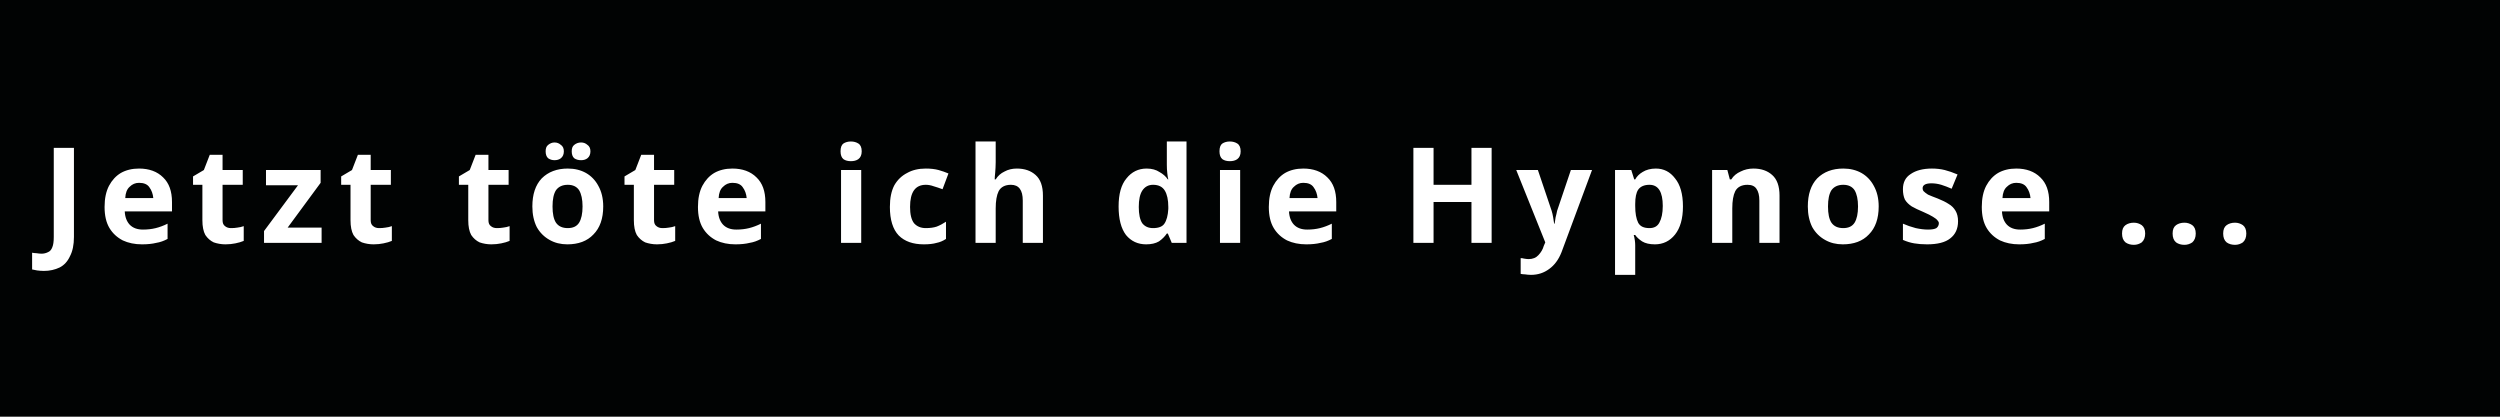
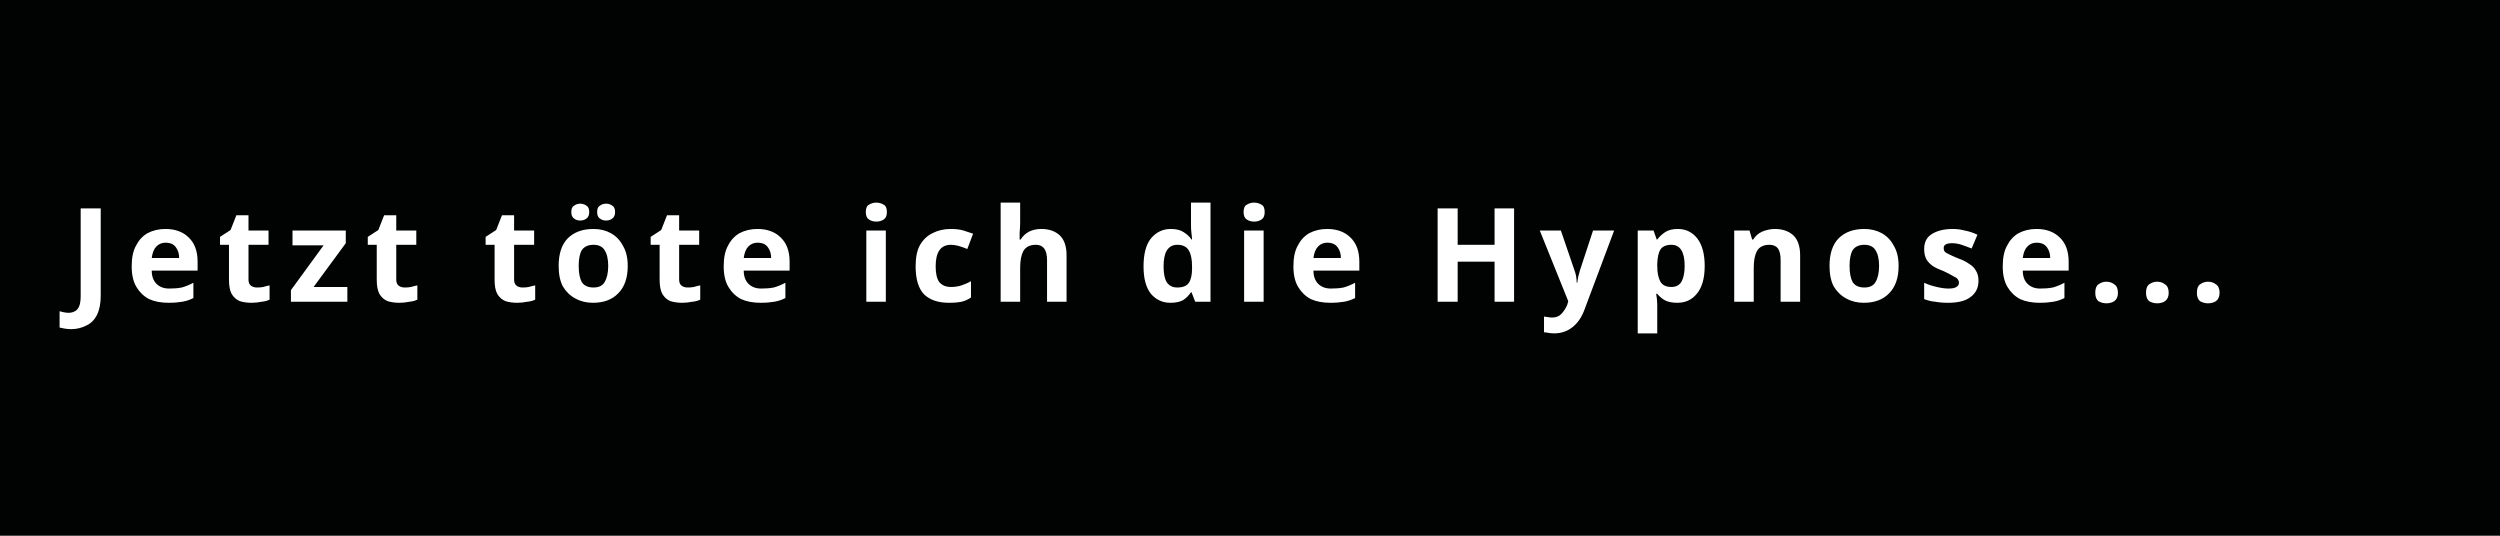
- <svg xmlns="http://www.w3.org/2000/svg" width="300" height="50" viewBox="0 0 79.375 13.229" version="1.1" id="svg5">
+ <svg xmlns="http://www.w3.org/2000/svg" width="280" height="60" viewBox="0 0 74.083 15.875" version="1.1" id="svg5">
  <defs id="defs2" />
  <g id="layer1">
-     <rect style="fill:#010303;fill-opacity:1;stroke:none;stroke-width:0;stroke-dasharray:none;stroke-opacity:1;paint-order:fill markers stroke;stop-color:#000000" id="rect111" width="79.375" height="13.229" x="-5.3290705e-15" y="2.220446e-16" />
-     <text xml:space="preserve" style="font-size:4.233px;line-height:1.25;font-family:sans-serif;text-align:center;letter-spacing:0.4px;word-spacing:0px;text-anchor:middle;stroke-width:0.265" x="39.797" y="7.71" id="text899">
-       <tspan id="tspan897" style="font-style:normal;font-variant:normal;font-weight:bold;font-stretch:normal;font-size:4.233px;font-family:sans-serif;-inkscape-font-specification:'sans-serif Bold';text-align:center;text-anchor:middle;fill:#ffffff;stroke-width:0.265" x="39.997" y="7.71">Jetzt töte ich die Hypnose ...</tspan>
+     <rect style="fill:#010303;fill-opacity:1;stroke:none;stroke-width:0;stroke-dasharray:none;stroke-opacity:1;paint-order:fill markers stroke;stop-color:#000000" id="rect111" width="74.083" height="15.875" x="-5.3290705e-15" y="2.220446e-16" />
+     <text xml:space="preserve" style="font-size:3.881px;line-height:1.25;font-family:sans-serif;text-align:center;letter-spacing:0.4px;word-spacing:0px;text-anchor:middle;stroke-width:0.265" x="37.142" y="8.942" id="text899">
+       <tspan id="tspan897" style="font-style:normal;font-variant:normal;font-weight:bold;font-stretch:normal;font-size:3.881px;font-family:sans-serif;-inkscape-font-specification:'sans-serif Bold';text-align:center;text-anchor:middle;fill:#ffffff;stroke-width:0.265" x="37.342" y="8.942">Jetzt töte ich die Hypnose...</tspan>
    </text>
  </g>
</svg>
